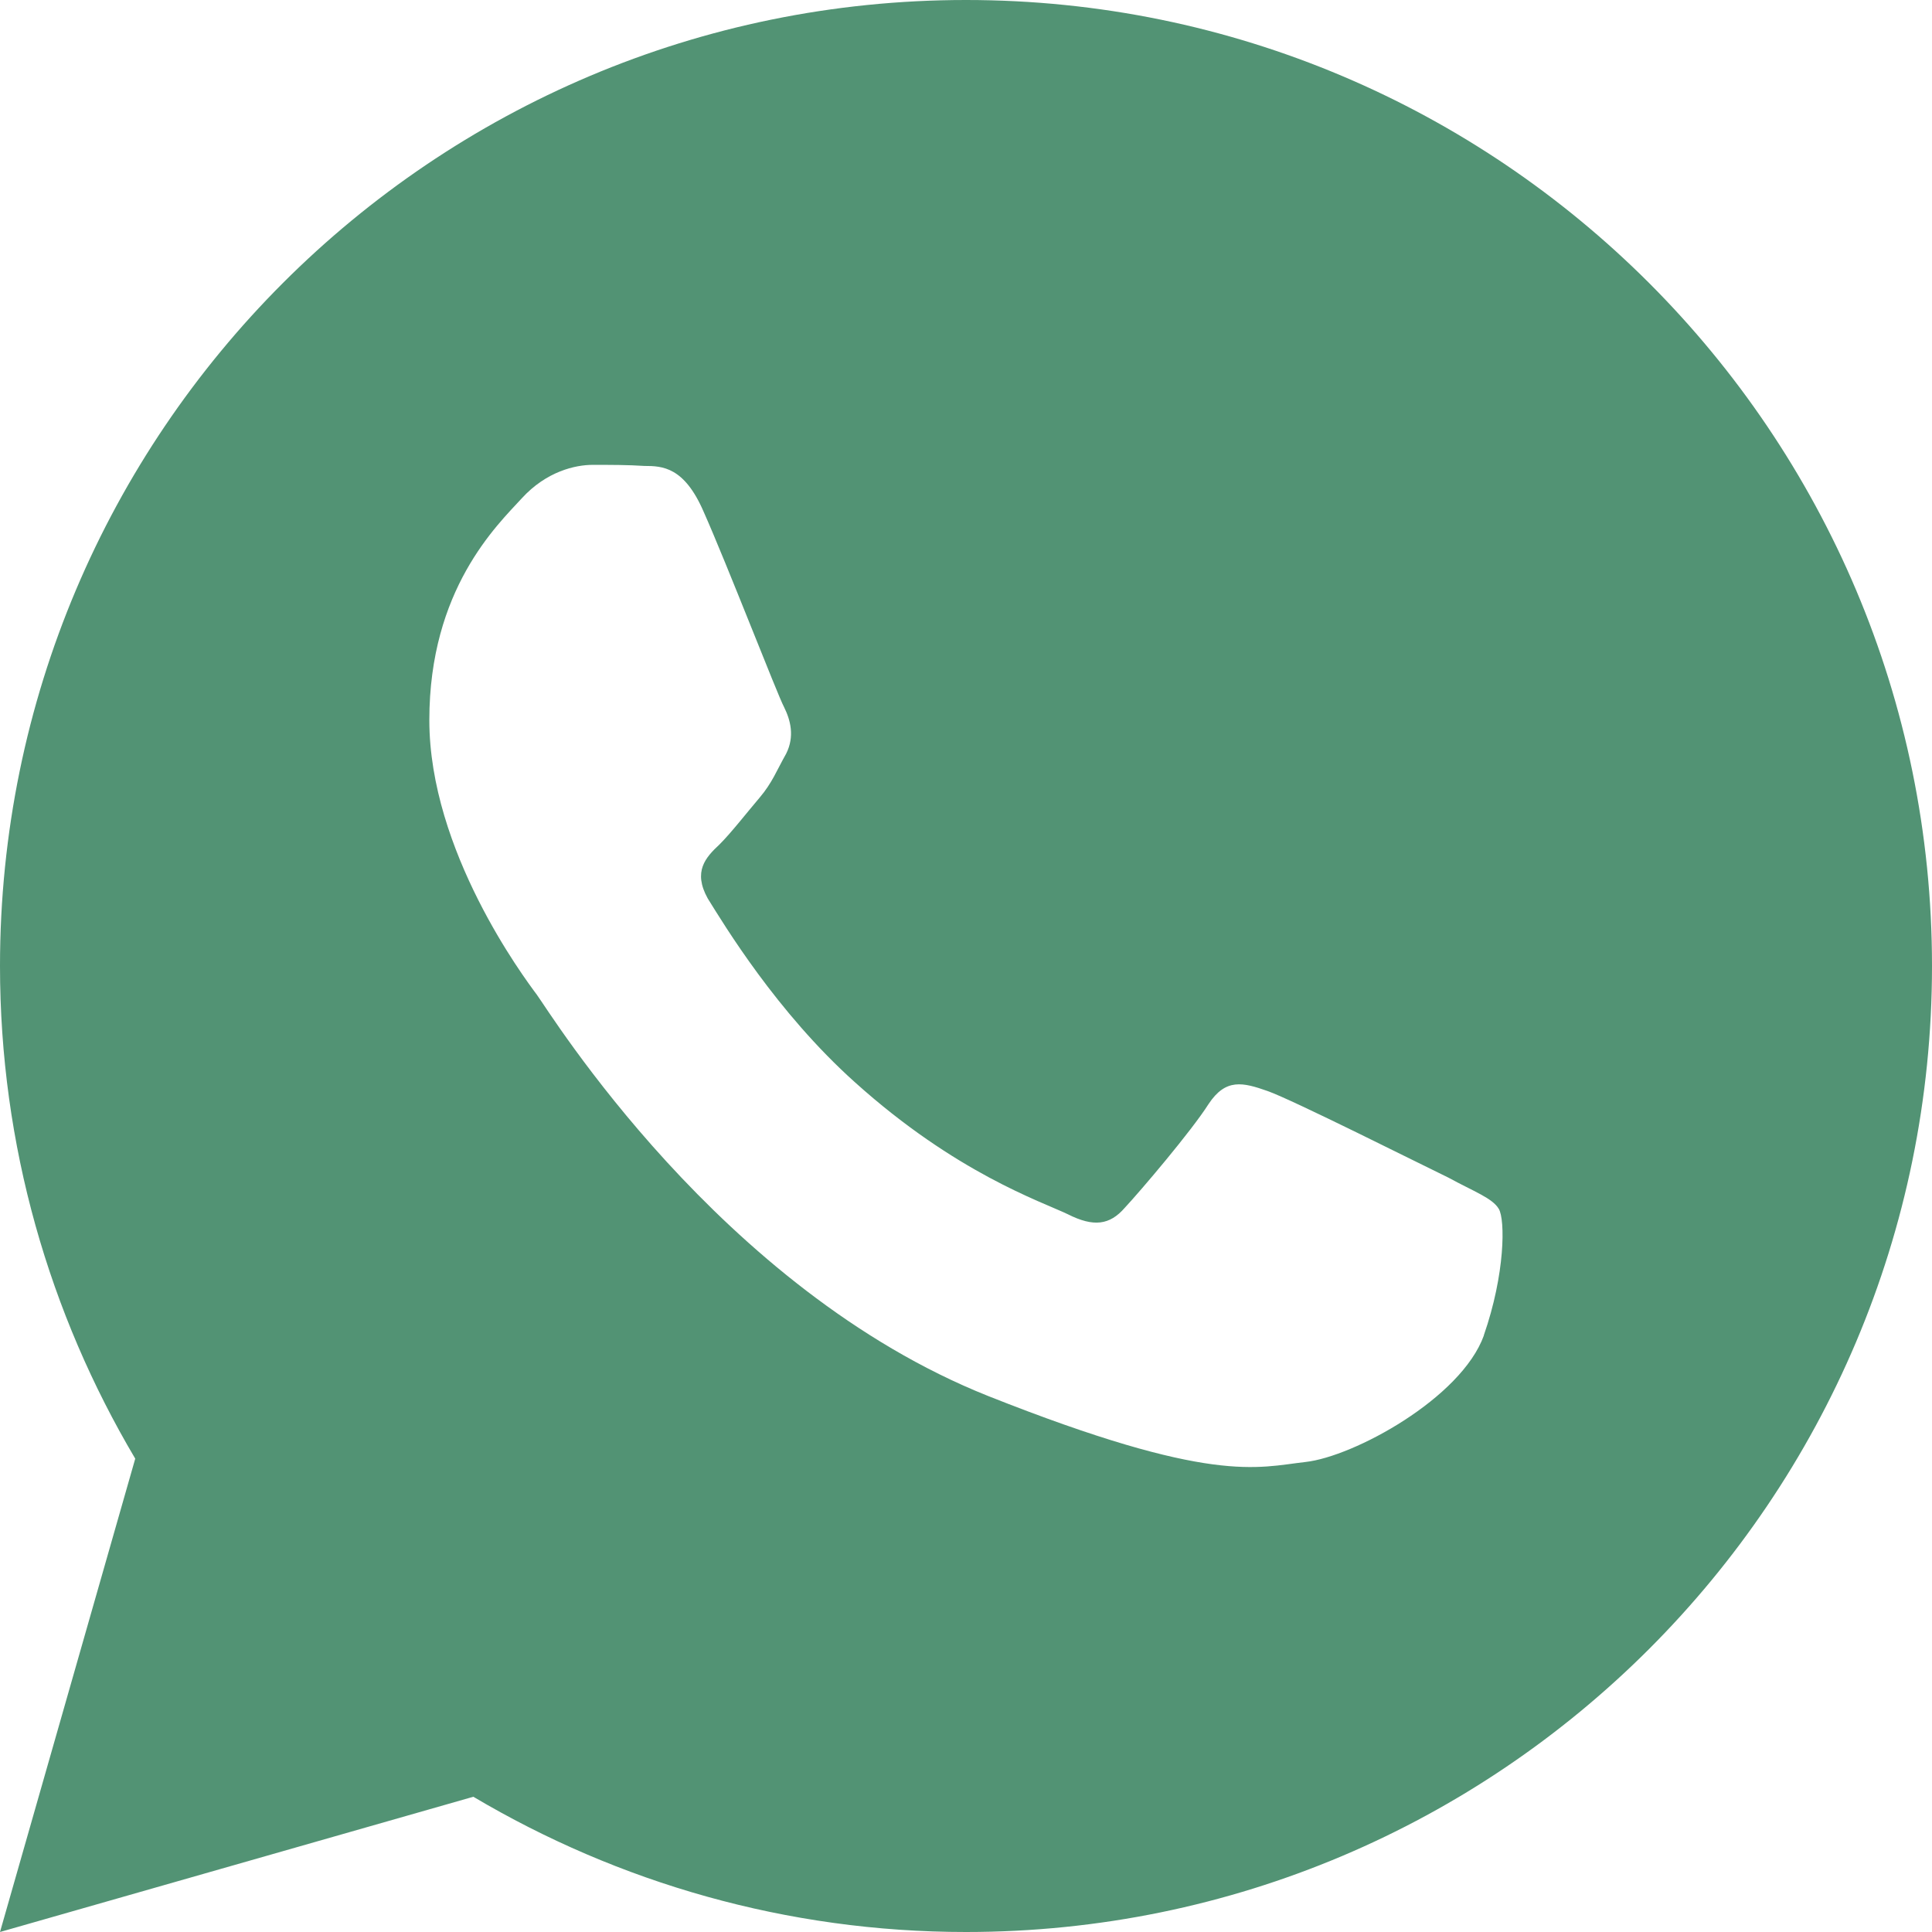
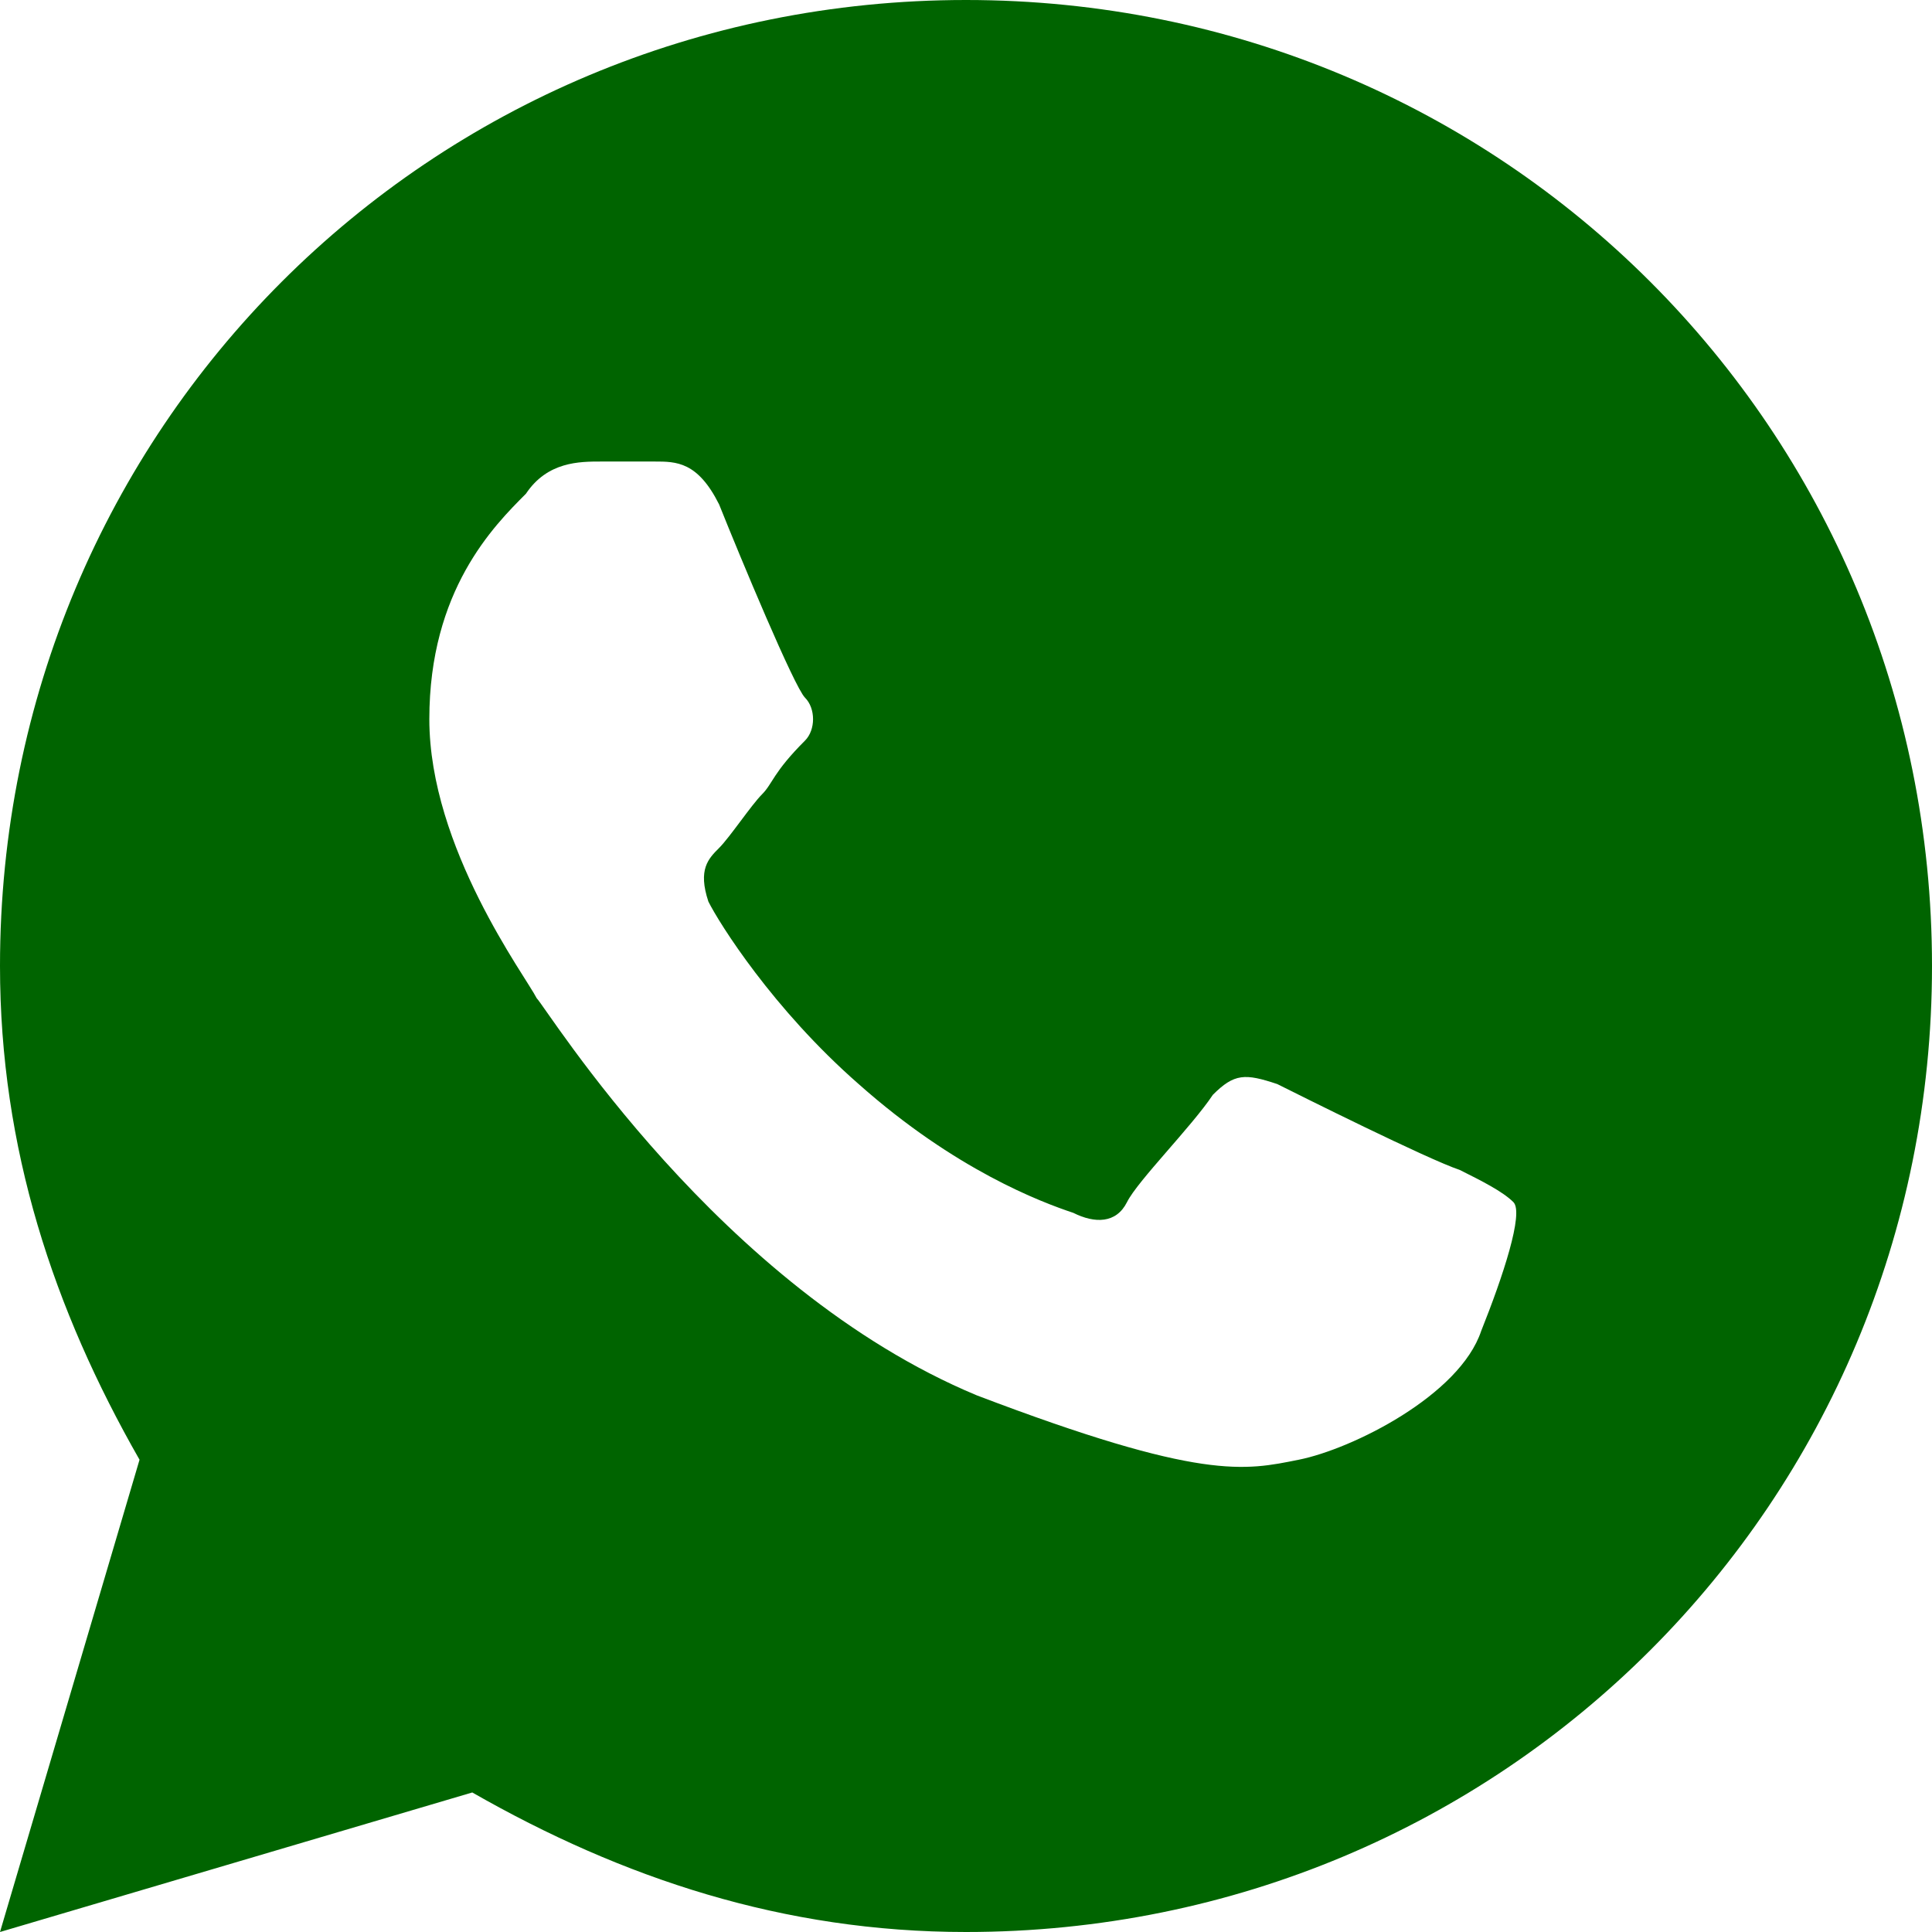
- <svg xmlns="http://www.w3.org/2000/svg" id="a" viewBox="0 0 18 18">
-   <path id="b" d="m9,0C4.03,0,0,4.03,0,9c0,1.67.46,3.24,1.26,4.59l-1.26,4.41,4.41-1.26c1.35.8,2.92,1.26,4.59,1.26,4.97,0,9-4.03,9-9S13.97,0,9,0Zm4.825,12.442c-.211.585-1.212,1.129-1.662,1.179-.451.051-.872.212-2.955-.614-2.504-.998-4.086-3.577-4.206-3.739-.12-.161-1.002-1.34-1.002-2.559s.631-1.815.861-2.066c.23-.252.5-.312.661-.312.17,0,.33,0,.481.01.17,0,.371.01.551.423.22.494.691,1.713.751,1.824.06.121.1.272.02.433-.091.161-.13.272-.25.413s-.261.323-.371.433c-.13.121-.25.252-.11.504.151.242.641,1.058,1.372,1.713.942.847,1.733,1.109,1.983,1.229.24.121.39.101.53-.06.15-.161.621-.715.781-.967.16-.242.32-.202.55-.121.231.081,1.432.685,1.683.806.24.131.411.191.471.292s.06.605-.14,1.179h0Z" fill="#529374" stroke-width="0" />
+ <svg xmlns="http://www.w3.org/2000/svg" version="1.1" id="a" x="0px" y="0px" width="18px" height="18px" viewBox="0 0 18 18" style="enable-background:new 0 0 18 18;" xml:space="preserve">
+   <style type="text/css">
+ 	.st0{fill:#006400;}
+ </style>
+   <path id="b" class="st0" d="M9,0C4,0,0,4,0,9c0,1.7,0.5,3.2,1.3,4.6L0,18l4.4-1.3C5.8,17.5,7.3,18,9,18c5,0,9-4,9-9S14,0,9,0z   M13.8,12.4c-0.2,0.6-1.2,1.1-1.7,1.2c-0.5,0.1-0.9,0.2-3-0.6C6.7,12,5.1,9.4,5,9.3C4.9,9.1,4,7.9,4,6.7s0.6-1.8,0.9-2.1  c0.2-0.3,0.5-0.3,0.7-0.3c0.2,0,0.3,0,0.5,0c0.2,0,0.4,0,0.6,0.4c0.2,0.5,0.7,1.7,0.8,1.8c0.1,0.1,0.1,0.3,0,0.4  C7.2,7.2,7.2,7.3,7.1,7.4S6.8,7.8,6.7,7.9C6.6,8,6.5,8.1,6.6,8.4C6.7,8.6,7.2,9.4,8,10.1c0.9,0.8,1.7,1.1,2,1.2  c0.2,0.1,0.4,0.1,0.5-0.1c0.1-0.2,0.6-0.7,0.8-1c0.2-0.2,0.3-0.2,0.6-0.1c0.2,0.1,1.4,0.7,1.7,0.8c0.2,0.1,0.4,0.2,0.5,0.3  S14,11.9,13.8,12.4L13.8,12.4L13.8,12.4z" />
</svg>
